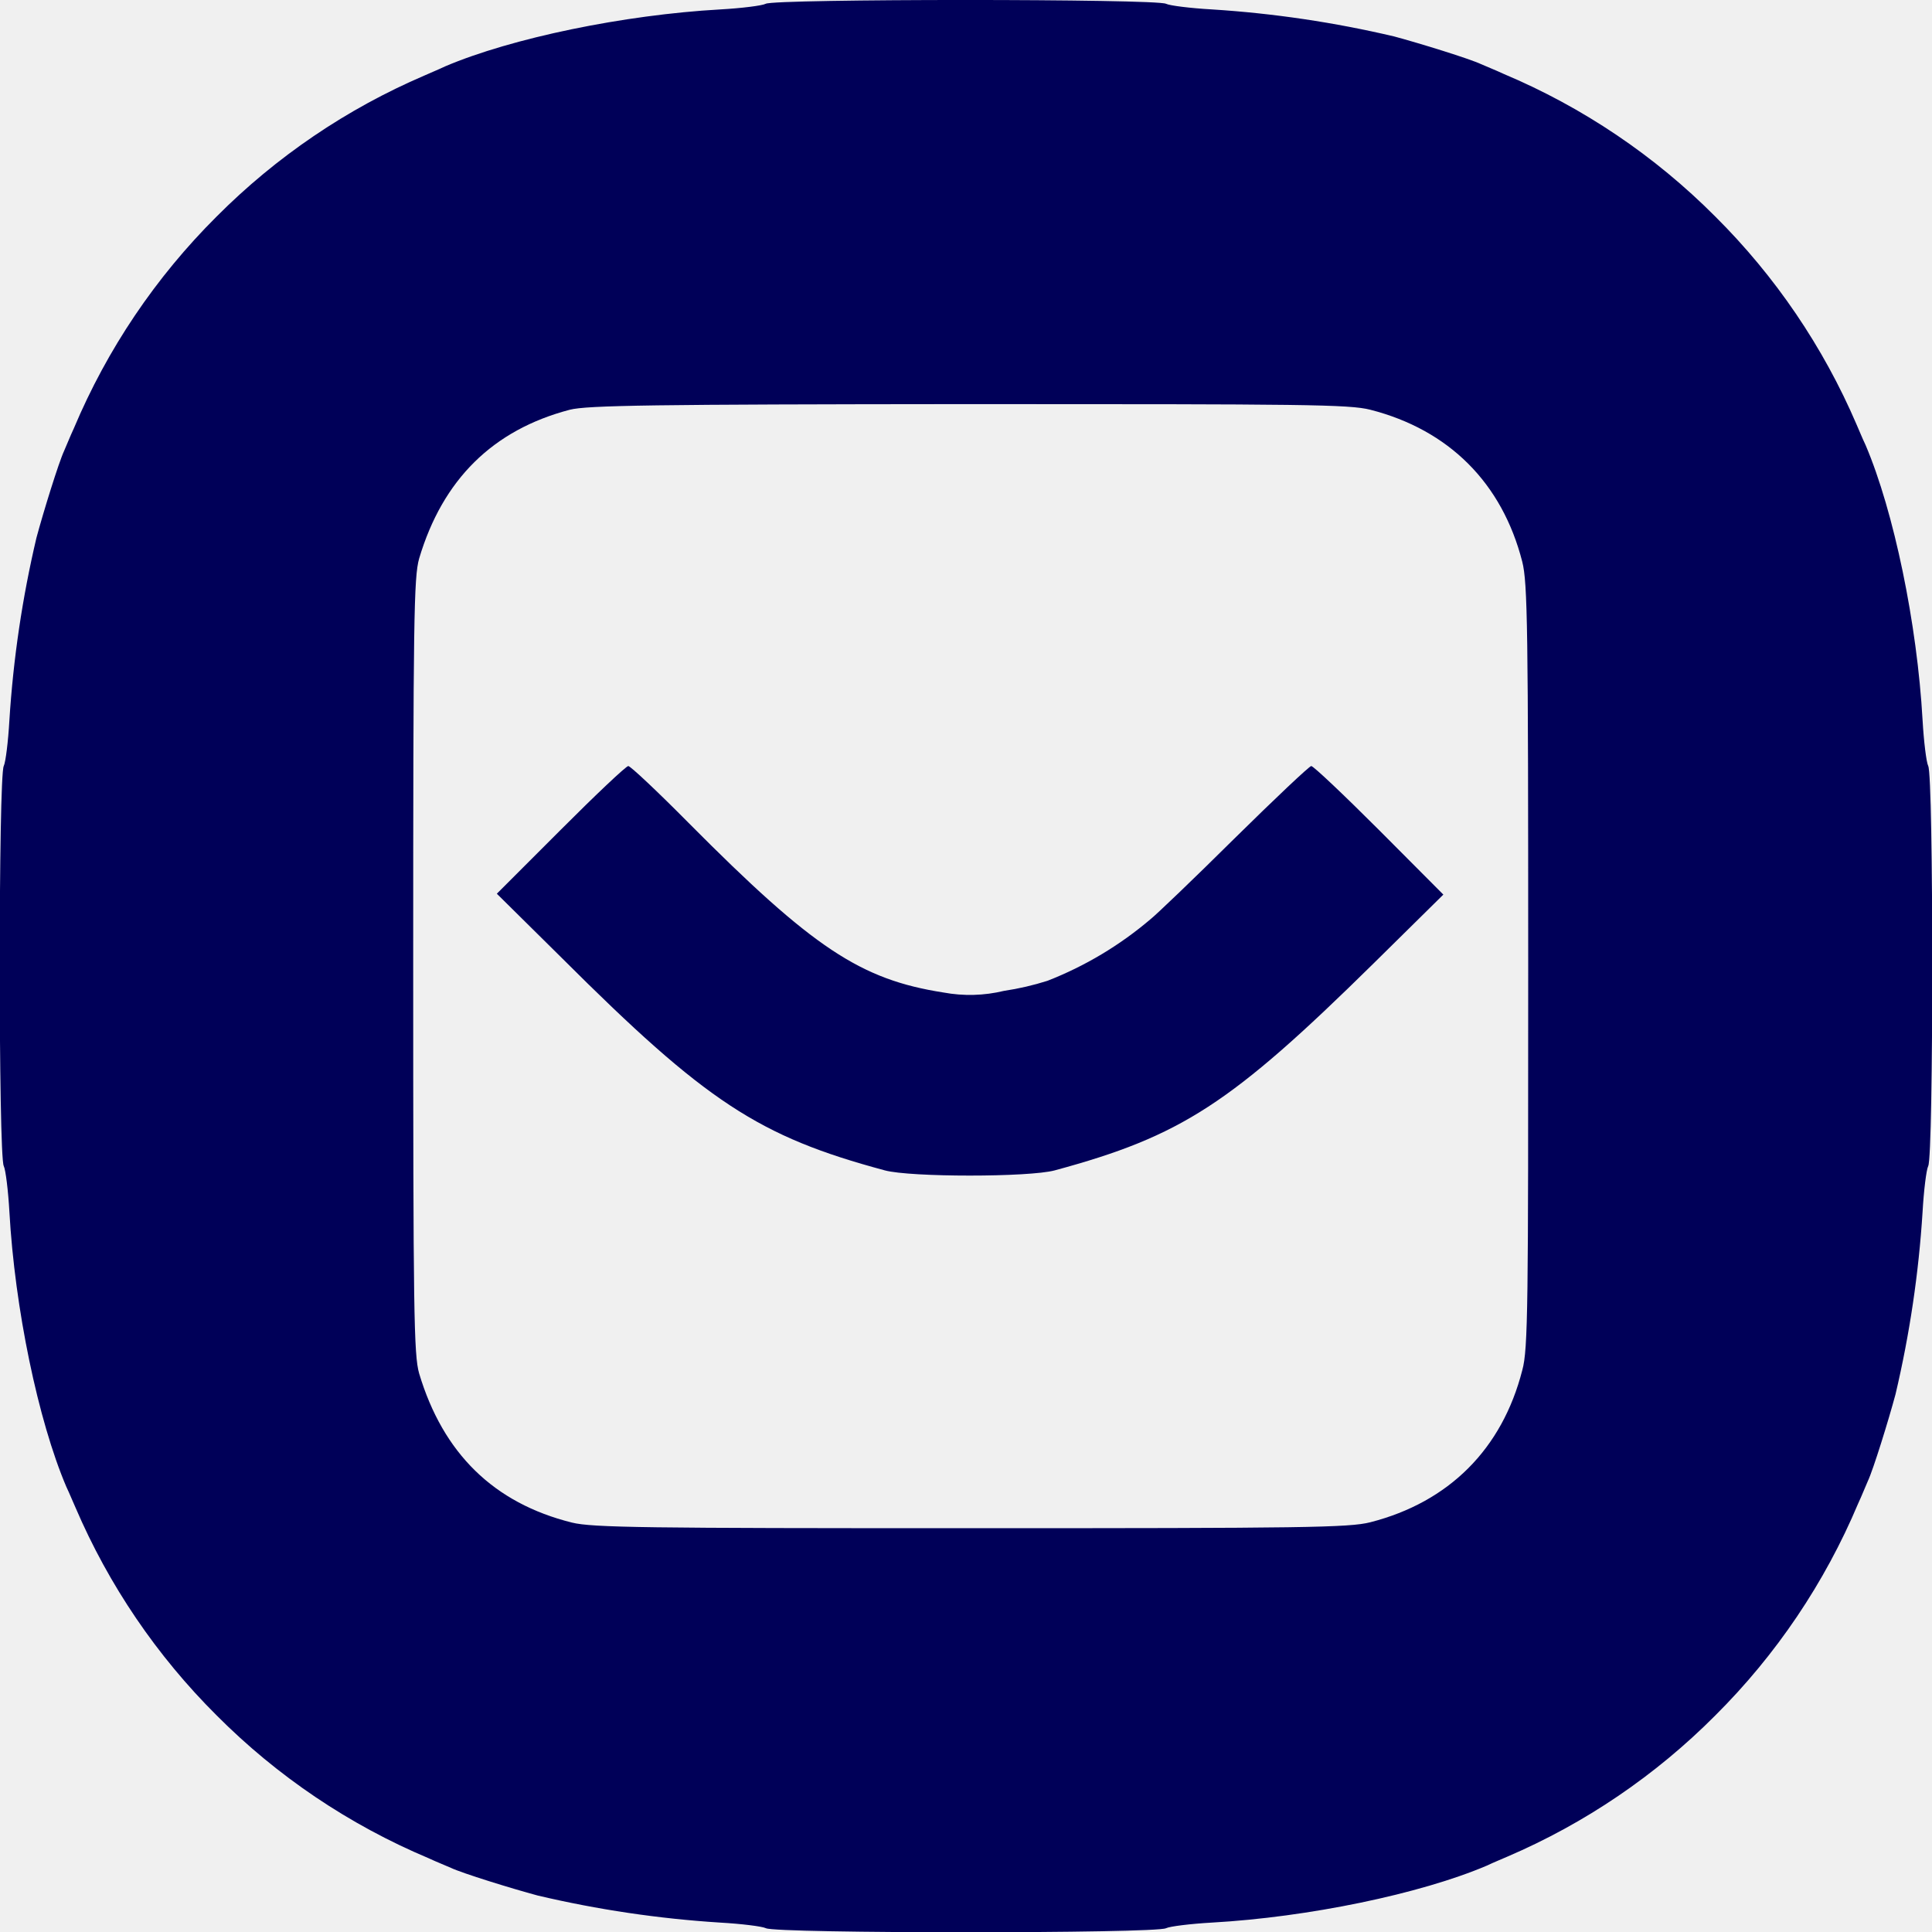
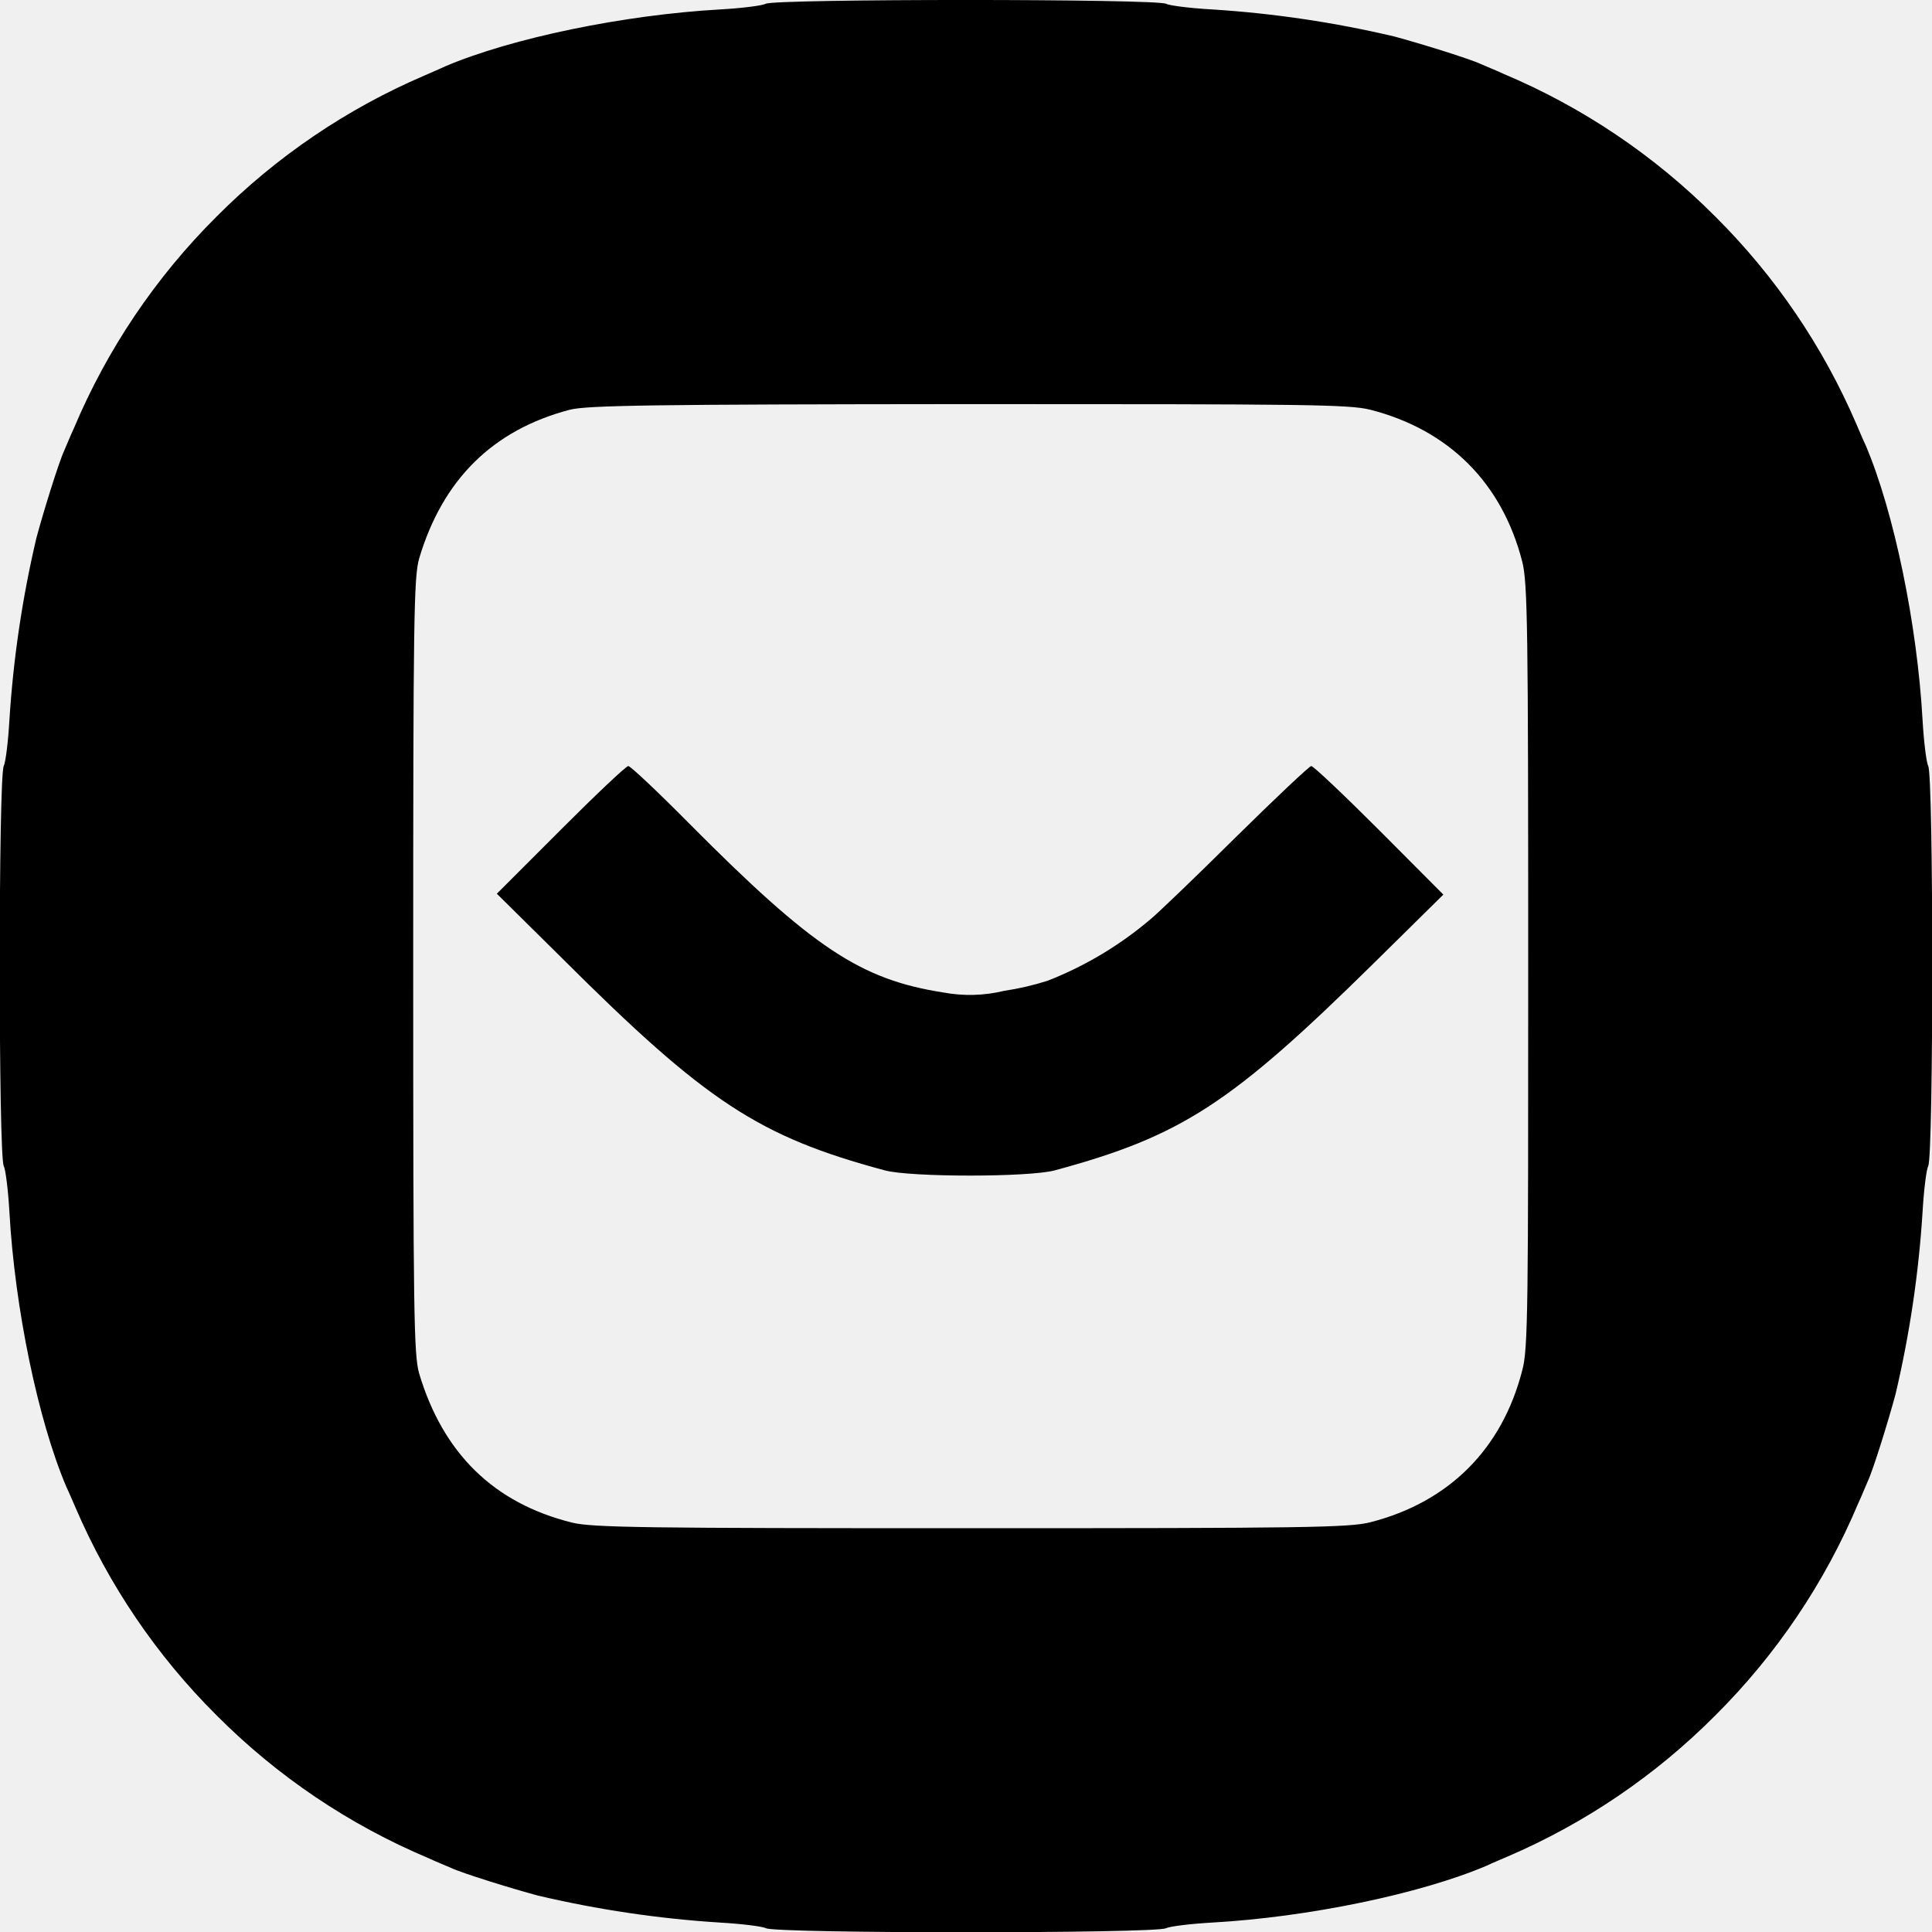
<svg xmlns="http://www.w3.org/2000/svg" width="344" height="344" viewBox="0 0 344 344" fill="none">
  <g clip-path="url(#clip0_115_39)">
-     <path d="M136.336 0.674C135.72 1.003 132.079 1.462 128.267 1.677C111.081 2.637 91.086 6.78 79.275 11.811C77.985 12.427 76.308 13.101 75.577 13.445C61.748 19.369 49.184 27.895 38.569 38.557C27.725 49.349 19.093 62.154 13.156 76.253C12.482 77.687 11.751 79.55 11.421 80.267C10.461 82.316 7.723 91.16 6.491 95.747C3.976 106.414 2.365 117.274 1.675 128.212C1.46 132.024 1.001 135.722 0.671 136.382C-0.289 138.073 -0.289 205.927 0.671 207.618C1.001 208.278 1.46 211.976 1.675 215.788C2.635 232.917 6.777 252.912 11.808 264.722C12.425 266.012 13.098 267.689 13.442 268.42C19.372 282.251 27.901 294.815 38.569 305.429C49.361 316.273 62.166 324.905 76.265 330.842C77.699 331.516 79.562 332.247 80.279 332.576C82.3 333.537 91.143 336.274 95.744 337.507C106.411 340.022 117.272 341.633 128.209 342.323C132.022 342.538 135.72 342.997 136.379 343.326C138.071 344.287 205.925 344.287 207.616 343.326C208.275 342.997 211.973 342.538 215.786 342.323C232.914 341.363 252.909 337.22 264.72 332.189C266.01 331.573 267.687 330.899 268.418 330.57C282.25 324.636 294.814 316.102 305.427 305.429C316.27 294.637 324.903 281.832 330.84 267.732C331.513 266.299 332.244 264.436 332.574 263.719C333.534 261.698 336.272 252.854 337.505 248.253C340.02 237.586 341.631 226.726 342.321 215.788C342.536 211.976 342.994 208.278 343.324 207.618C344.284 205.927 344.284 138.073 343.324 136.382C342.994 135.722 342.536 132.024 342.321 128.212C341.36 111.083 337.218 91.088 332.187 79.278C331.571 77.988 330.897 76.311 330.567 75.58C324.634 61.748 316.099 49.184 305.427 38.571C294.635 27.727 281.83 19.095 267.73 13.158C266.297 12.484 264.433 11.753 263.717 11.424C261.681 10.463 252.838 7.726 248.251 6.493C237.584 3.978 226.724 2.367 215.786 1.677C211.973 1.462 208.275 1.003 207.616 0.674C205.925 -0.229 137.784 -0.229 136.336 0.674ZM243.994 72.957C257.998 76.54 267.458 86 271.041 100.004C272.001 103.745 272.102 111.972 272.102 172C272.102 232.028 272.102 240.255 271.041 243.996C267.458 258 257.998 267.46 243.994 271.043C240.253 272.004 232.069 272.104 172.901 272.104C114.994 272.104 105.477 272.004 101.836 271.101C87.904 267.632 78.888 258.774 74.631 244.555C73.685 241.259 73.571 233.762 73.571 172C73.571 110.238 73.685 102.741 74.631 99.445C78.817 85.379 87.756 76.55 101.449 72.957C104.531 72.168 116.227 71.996 172.442 71.953C232.183 71.953 240.239 71.996 243.994 72.957ZM99.829 147.762L88.463 159.129L100.001 170.538C125.744 196.238 135.104 202.358 157.55 208.392C162.136 209.625 183.206 209.625 187.793 208.392C210.354 202.286 219.14 196.582 244.553 171.556L256.994 159.286L245.571 147.82C239.293 141.542 233.86 136.396 233.473 136.396C233.144 136.396 226.98 142.215 219.713 149.382C212.547 156.491 205.81 162.927 204.864 163.658C199.398 168.314 193.192 172.025 186.503 174.637C183.975 175.438 181.386 176.037 178.763 176.429C175.226 177.285 171.548 177.382 167.97 176.716C153.235 174.408 144.793 168.861 122.619 146.53C117.13 140.983 112.256 136.396 111.869 136.396C111.482 136.396 106.093 141.484 99.829 147.762Z" fill="#000058" />
+     <path d="M136.336 0.674C135.72 1.003 132.079 1.462 128.267 1.677C111.081 2.637 91.086 6.78 79.275 11.811C77.985 12.427 76.308 13.101 75.577 13.445C61.748 19.369 49.184 27.895 38.569 38.557C27.725 49.349 19.093 62.154 13.156 76.253C12.482 77.687 11.751 79.55 11.421 80.267C10.461 82.316 7.723 91.16 6.491 95.747C3.976 106.414 2.365 117.274 1.675 128.212C1.46 132.024 1.001 135.722 0.671 136.382C-0.289 138.073 -0.289 205.927 0.671 207.618C1.001 208.278 1.46 211.976 1.675 215.788C2.635 232.917 6.777 252.912 11.808 264.722C12.425 266.012 13.098 267.689 13.442 268.42C19.372 282.251 27.901 294.815 38.569 305.429C49.361 316.273 62.166 324.905 76.265 330.842C77.699 331.516 79.562 332.247 80.279 332.576C82.3 333.537 91.143 336.274 95.744 337.507C106.411 340.022 117.272 341.633 128.209 342.323C132.022 342.538 135.72 342.997 136.379 343.326C138.071 344.287 205.925 344.287 207.616 343.326C208.275 342.997 211.973 342.538 215.786 342.323C232.914 341.363 252.909 337.22 264.72 332.189C266.01 331.573 267.687 330.899 268.418 330.57C282.25 324.636 294.814 316.102 305.427 305.429C316.27 294.637 324.903 281.832 330.84 267.732C331.513 266.299 332.244 264.436 332.574 263.719C333.534 261.698 336.272 252.854 337.505 248.253C340.02 237.586 341.631 226.726 342.321 215.788C342.536 211.976 342.994 208.278 343.324 207.618C344.284 205.927 344.284 138.073 343.324 136.382C342.994 135.722 342.536 132.024 342.321 128.212C341.36 111.083 337.218 91.088 332.187 79.278C331.571 77.988 330.897 76.311 330.567 75.58C324.634 61.748 316.099 49.184 305.427 38.571C294.635 27.727 281.83 19.095 267.73 13.158C266.297 12.484 264.433 11.753 263.717 11.424C261.681 10.463 252.838 7.726 248.251 6.493C237.584 3.978 226.724 2.367 215.786 1.677C211.973 1.462 208.275 1.003 207.616 0.674C205.925 -0.229 137.784 -0.229 136.336 0.674ZM243.994 72.957C257.998 76.54 267.458 86 271.041 100.004C272.001 103.745 272.102 111.972 272.102 172C272.102 232.028 272.102 240.255 271.041 243.996C267.458 258 257.998 267.46 243.994 271.043C240.253 272.004 232.069 272.104 172.901 272.104C114.994 272.104 105.477 272.004 101.836 271.101C87.904 267.632 78.888 258.774 74.631 244.555C73.685 241.259 73.571 233.762 73.571 172C73.571 110.238 73.685 102.741 74.631 99.445C78.817 85.379 87.756 76.55 101.449 72.957C104.531 72.168 116.227 71.996 172.442 71.953C232.183 71.953 240.239 71.996 243.994 72.957ZM99.829 147.762L88.463 159.129L100.001 170.538C125.744 196.238 135.104 202.358 157.55 208.392C162.136 209.625 183.206 209.625 187.793 208.392C210.354 202.286 219.14 196.582 244.553 171.556L256.994 159.286L245.571 147.82C239.293 141.542 233.86 136.396 233.473 136.396C233.144 136.396 226.98 142.215 219.713 149.382C212.547 156.491 205.81 162.927 204.864 163.658C199.398 168.314 193.192 172.025 186.503 174.637C183.975 175.438 181.386 176.037 178.763 176.429C175.226 177.285 171.548 177.382 167.97 176.716C153.235 174.408 144.793 168.861 122.619 146.53C117.13 140.983 112.256 136.396 111.869 136.396C111.482 136.396 106.093 141.484 99.829 147.762Z" fill="#000000" />
  </g>
  <defs>
    <clipPath id="clip0_115_39">
      <rect width="344" height="344" fill="white" />
    </clipPath>
  </defs>
</svg>
